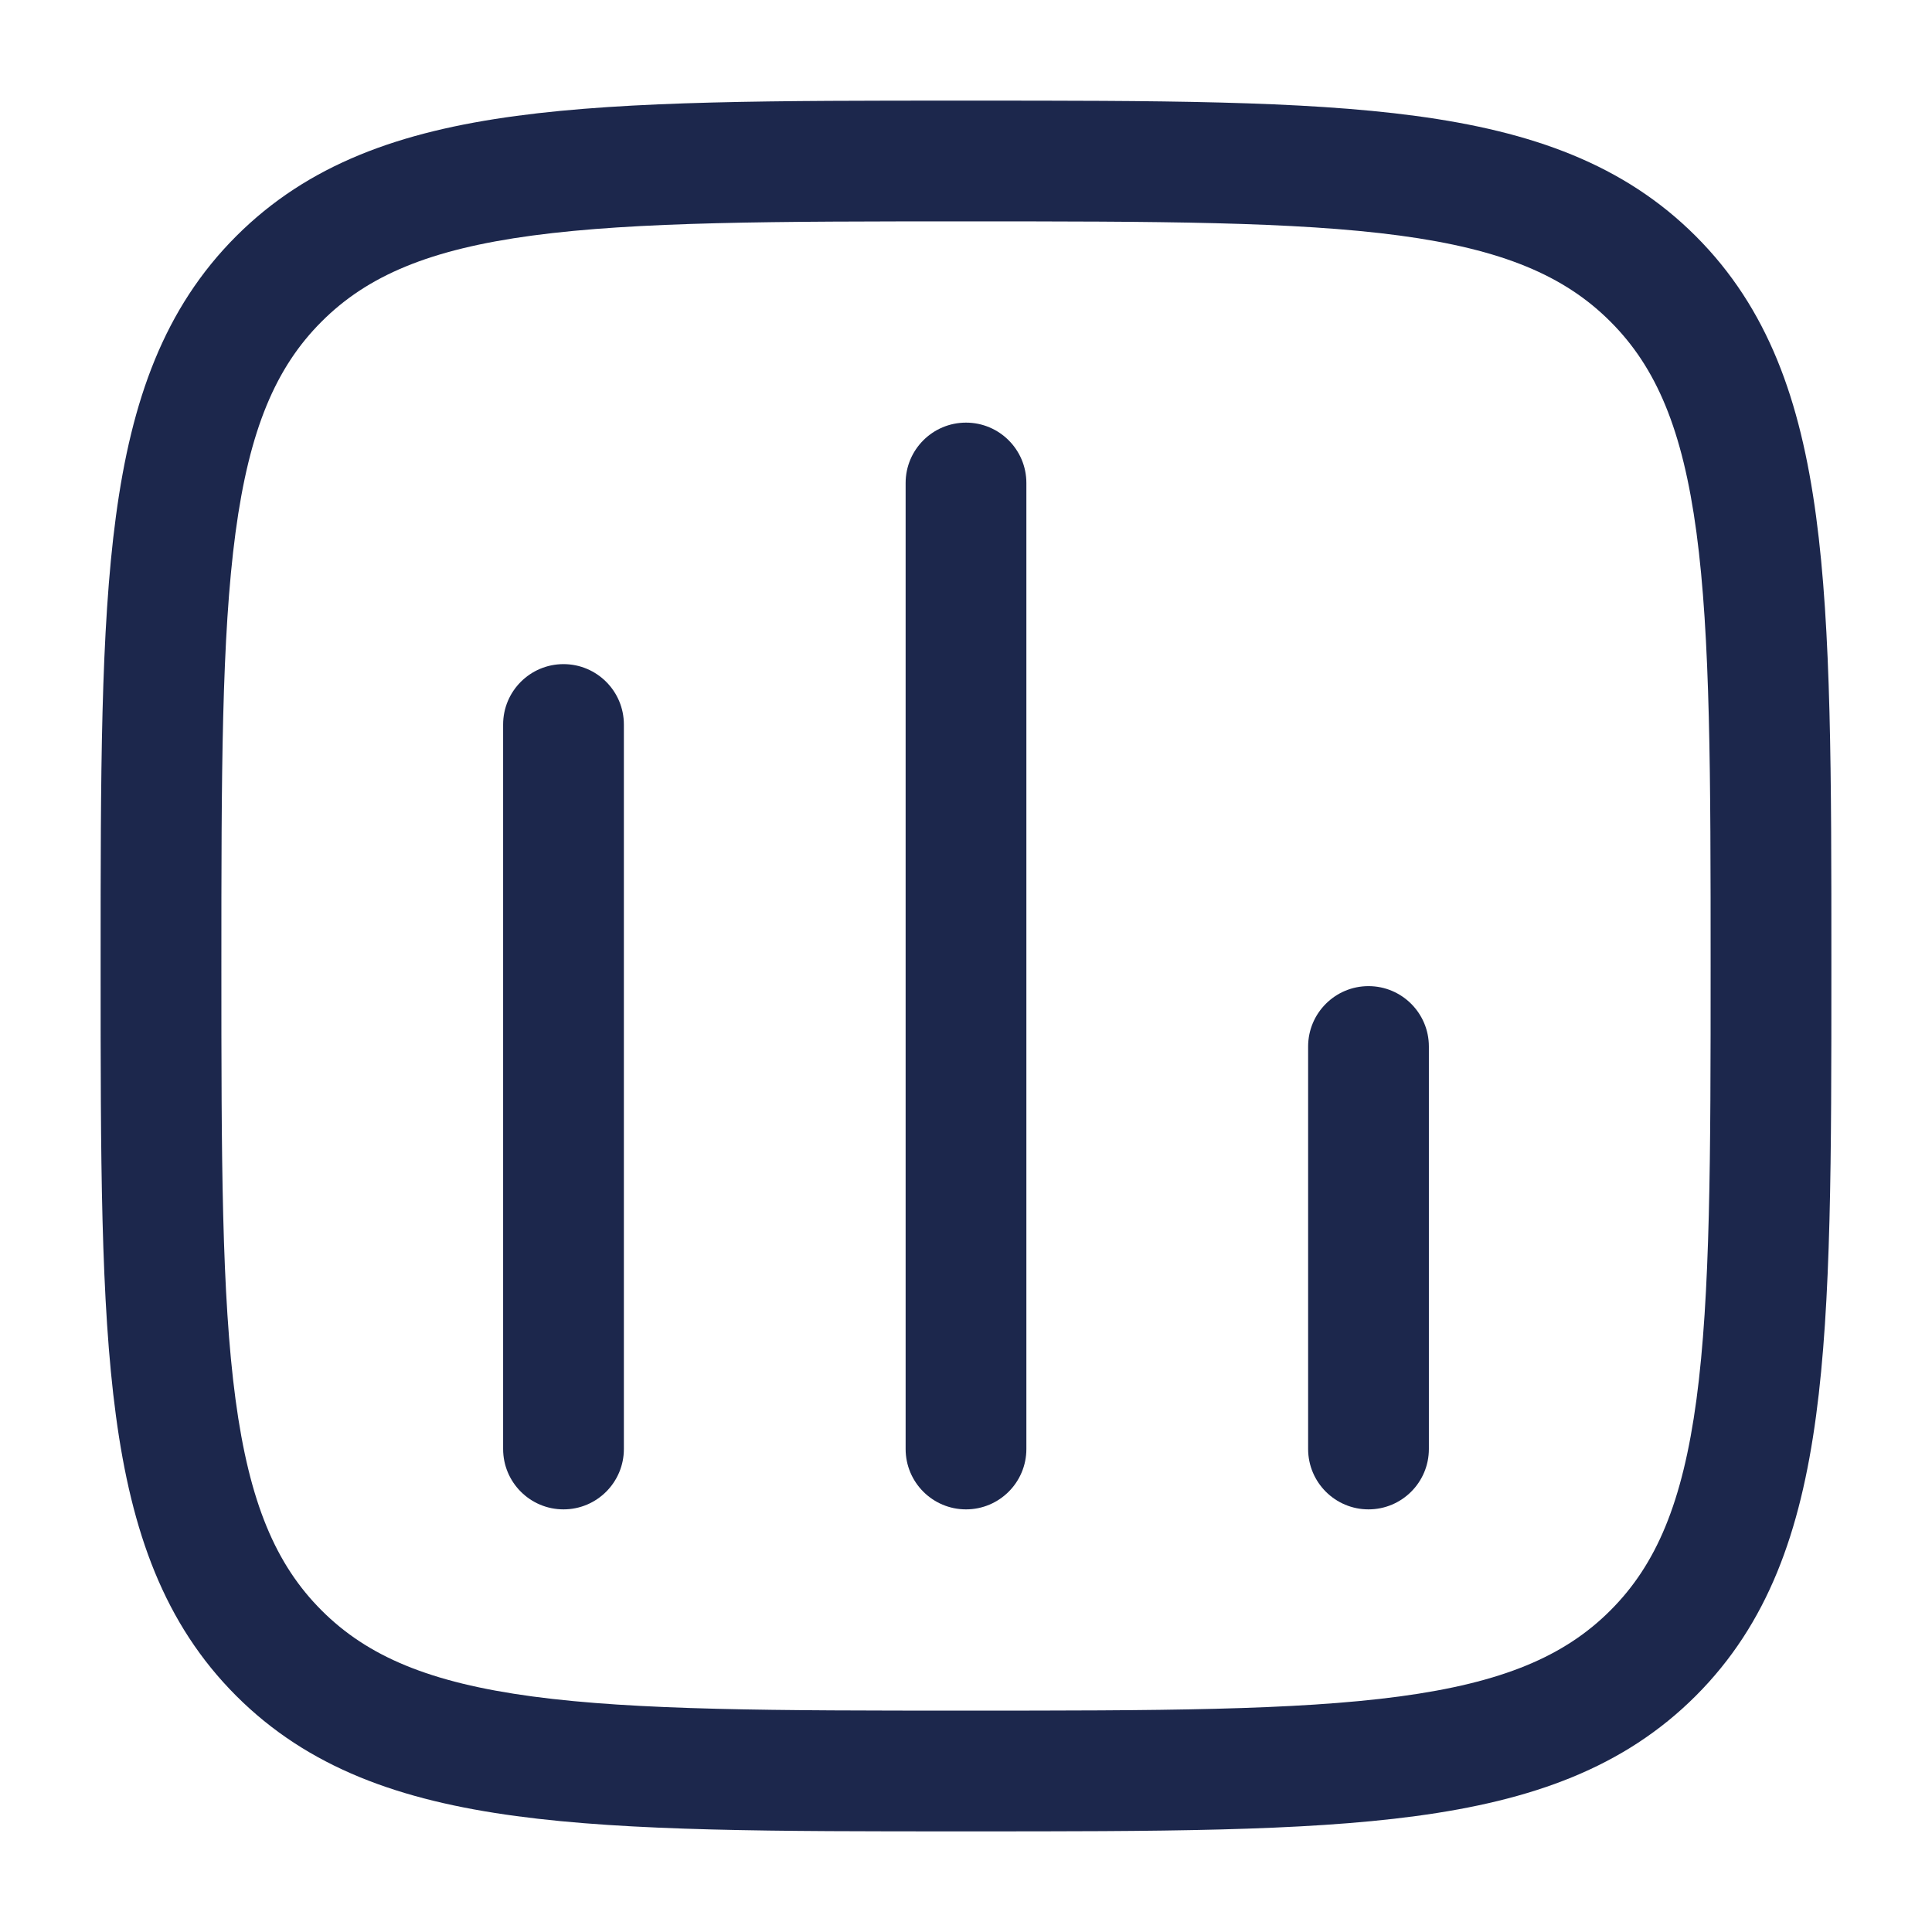
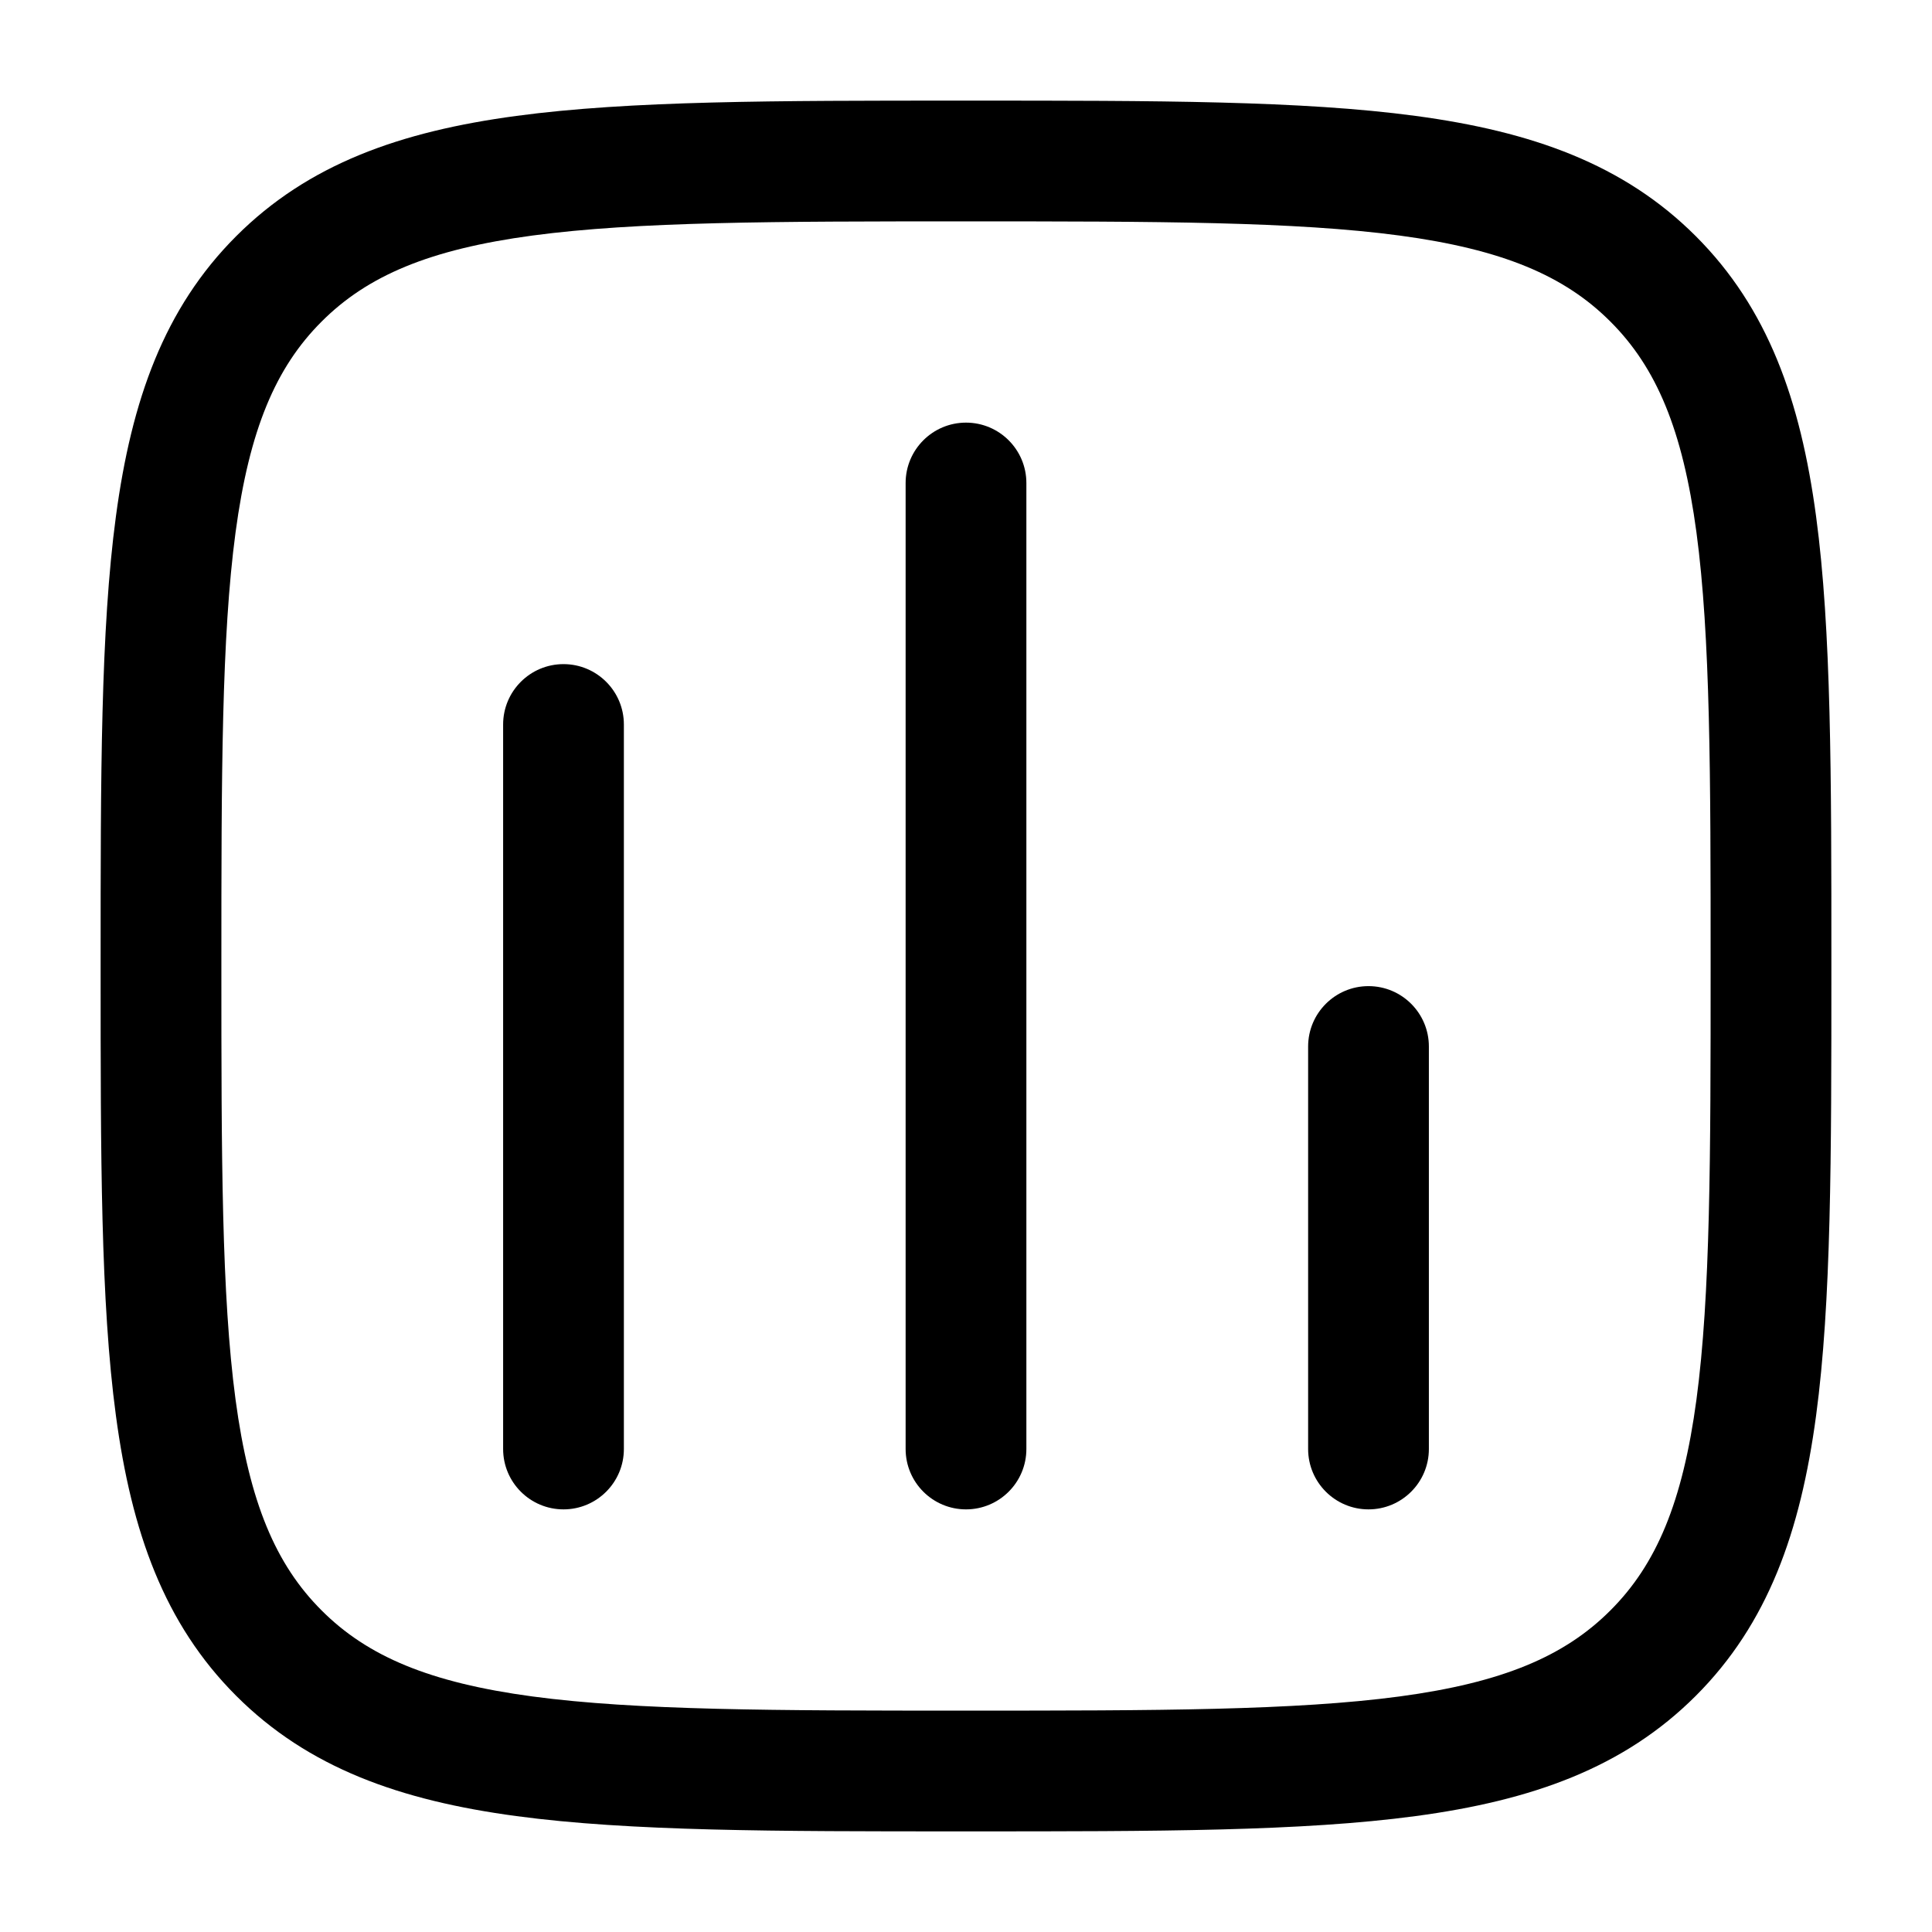
<svg xmlns="http://www.w3.org/2000/svg" width="800px" height="800px" viewBox="0 0 24 24" fill="currentColor">
-   <path d="M7.75 9C7.75 8.586 7.414 8.25 7 8.25C6.586 8.25 6.25 8.586 6.25 9V18C6.25 18.414 6.586 18.75 7 18.75C7.414 18.75 7.75 18.414 7.75 18V9Z" fill="#1C274C" />
-   <path d="M12 5.25C12.414 5.25 12.75 5.586 12.75 6V18C12.75 18.414 12.414 18.75 12 18.75C11.586 18.75 11.25 18.414 11.25 18V6C11.25 5.586 11.586 5.25 12 5.25Z" fill="#1C274C" />
-   <path d="M17.75 13C17.75 12.586 17.414 12.25 17 12.25C16.586 12.25 16.25 12.586 16.25 13V18C16.25 18.414 16.586 18.75 17 18.75C17.414 18.75 17.75 18.414 17.75 18V13Z" fill="#1C274C" />
-   <path fill-rule="evenodd" clip-rule="evenodd" d="M11.943 1.25C9.634 1.25 7.825 1.25 6.414 1.44C4.969 1.634 3.829 2.039 2.934 2.934C2.039 3.829 1.634 4.969 1.44 6.414C1.25 7.825 1.25 9.634 1.25 11.943V12.057C1.25 14.366 1.25 16.175 1.44 17.586C1.634 19.031 2.039 20.171 2.934 21.066C3.829 21.961 4.969 22.366 6.414 22.56C7.825 22.75 9.634 22.75 11.943 22.75H12.057C14.366 22.75 16.175 22.75 17.586 22.56C19.031 22.366 20.171 21.961 21.066 21.066C21.961 20.171 22.366 19.031 22.56 17.586C22.75 16.175 22.75 14.366 22.75 12.057V11.943C22.75 9.634 22.75 7.825 22.56 6.414C22.366 4.969 21.961 3.829 21.066 2.934C20.171 2.039 19.031 1.634 17.586 1.44C16.175 1.25 14.366 1.25 12.057 1.25H11.943ZM3.995 3.995C4.564 3.425 5.335 3.098 6.614 2.926C7.914 2.752 9.622 2.75 12 2.75C14.378 2.75 16.086 2.752 17.386 2.926C18.665 3.098 19.436 3.425 20.005 3.995C20.575 4.564 20.902 5.335 21.074 6.614C21.248 7.914 21.25 9.622 21.25 12C21.25 14.378 21.248 16.086 21.074 17.386C20.902 18.665 20.575 19.436 20.005 20.005C19.436 20.575 18.665 20.902 17.386 21.074C16.086 21.248 14.378 21.25 12 21.25C9.622 21.25 7.914 21.248 6.614 21.074C5.335 20.902 4.564 20.575 3.995 20.005C3.425 19.436 3.098 18.665 2.926 17.386C2.752 16.086 2.75 14.378 2.75 12C2.75 9.622 2.752 7.914 2.926 6.614C3.098 5.335 3.425 4.564 3.995 3.995Z" fill="#1C274C" />
+   <path d="M7.75 9C7.75 8.586 7.414 8.25 7 8.25C6.586 8.25 6.25 8.586 6.25 9V18C6.25 18.414 6.586 18.75 7 18.75C7.414 18.75 7.75 18.414 7.75 18V9Z" fill="currentColor" />
+   <path d="M12 5.25C12.414 5.25 12.75 5.586 12.75 6V18C12.75 18.414 12.414 18.75 12 18.75C11.586 18.75 11.25 18.414 11.25 18V6C11.25 5.586 11.586 5.25 12 5.25Z" fill="currentColor" />
+   <path d="M17.75 13C17.75 12.586 17.414 12.25 17 12.25C16.586 12.25 16.25 12.586 16.25 13V18C16.25 18.414 16.586 18.75 17 18.75C17.414 18.75 17.75 18.414 17.75 18V13Z" fill="currentColor" />
+   <path fill-rule="evenodd" clip-rule="evenodd" d="M11.943 1.25C9.634 1.25 7.825 1.25 6.414 1.44C4.969 1.634 3.829 2.039 2.934 2.934C2.039 3.829 1.634 4.969 1.44 6.414C1.25 7.825 1.25 9.634 1.25 11.943V12.057C1.25 14.366 1.25 16.175 1.44 17.586C1.634 19.031 2.039 20.171 2.934 21.066C3.829 21.961 4.969 22.366 6.414 22.56C7.825 22.75 9.634 22.75 11.943 22.75H12.057C14.366 22.75 16.175 22.75 17.586 22.56C19.031 22.366 20.171 21.961 21.066 21.066C21.961 20.171 22.366 19.031 22.56 17.586C22.75 16.175 22.75 14.366 22.75 12.057V11.943C22.75 9.634 22.75 7.825 22.56 6.414C22.366 4.969 21.961 3.829 21.066 2.934C20.171 2.039 19.031 1.634 17.586 1.44C16.175 1.25 14.366 1.25 12.057 1.25H11.943ZM3.995 3.995C4.564 3.425 5.335 3.098 6.614 2.926C7.914 2.752 9.622 2.75 12 2.75C14.378 2.75 16.086 2.752 17.386 2.926C18.665 3.098 19.436 3.425 20.005 3.995C20.575 4.564 20.902 5.335 21.074 6.614C21.248 7.914 21.25 9.622 21.25 12C21.25 14.378 21.248 16.086 21.074 17.386C20.902 18.665 20.575 19.436 20.005 20.005C19.436 20.575 18.665 20.902 17.386 21.074C16.086 21.248 14.378 21.25 12 21.25C9.622 21.25 7.914 21.248 6.614 21.074C5.335 20.902 4.564 20.575 3.995 20.005C3.425 19.436 3.098 18.665 2.926 17.386C2.752 16.086 2.75 14.378 2.75 12C2.75 9.622 2.752 7.914 2.926 6.614C3.098 5.335 3.425 4.564 3.995 3.995Z" fill="currentColor" />
</svg>
